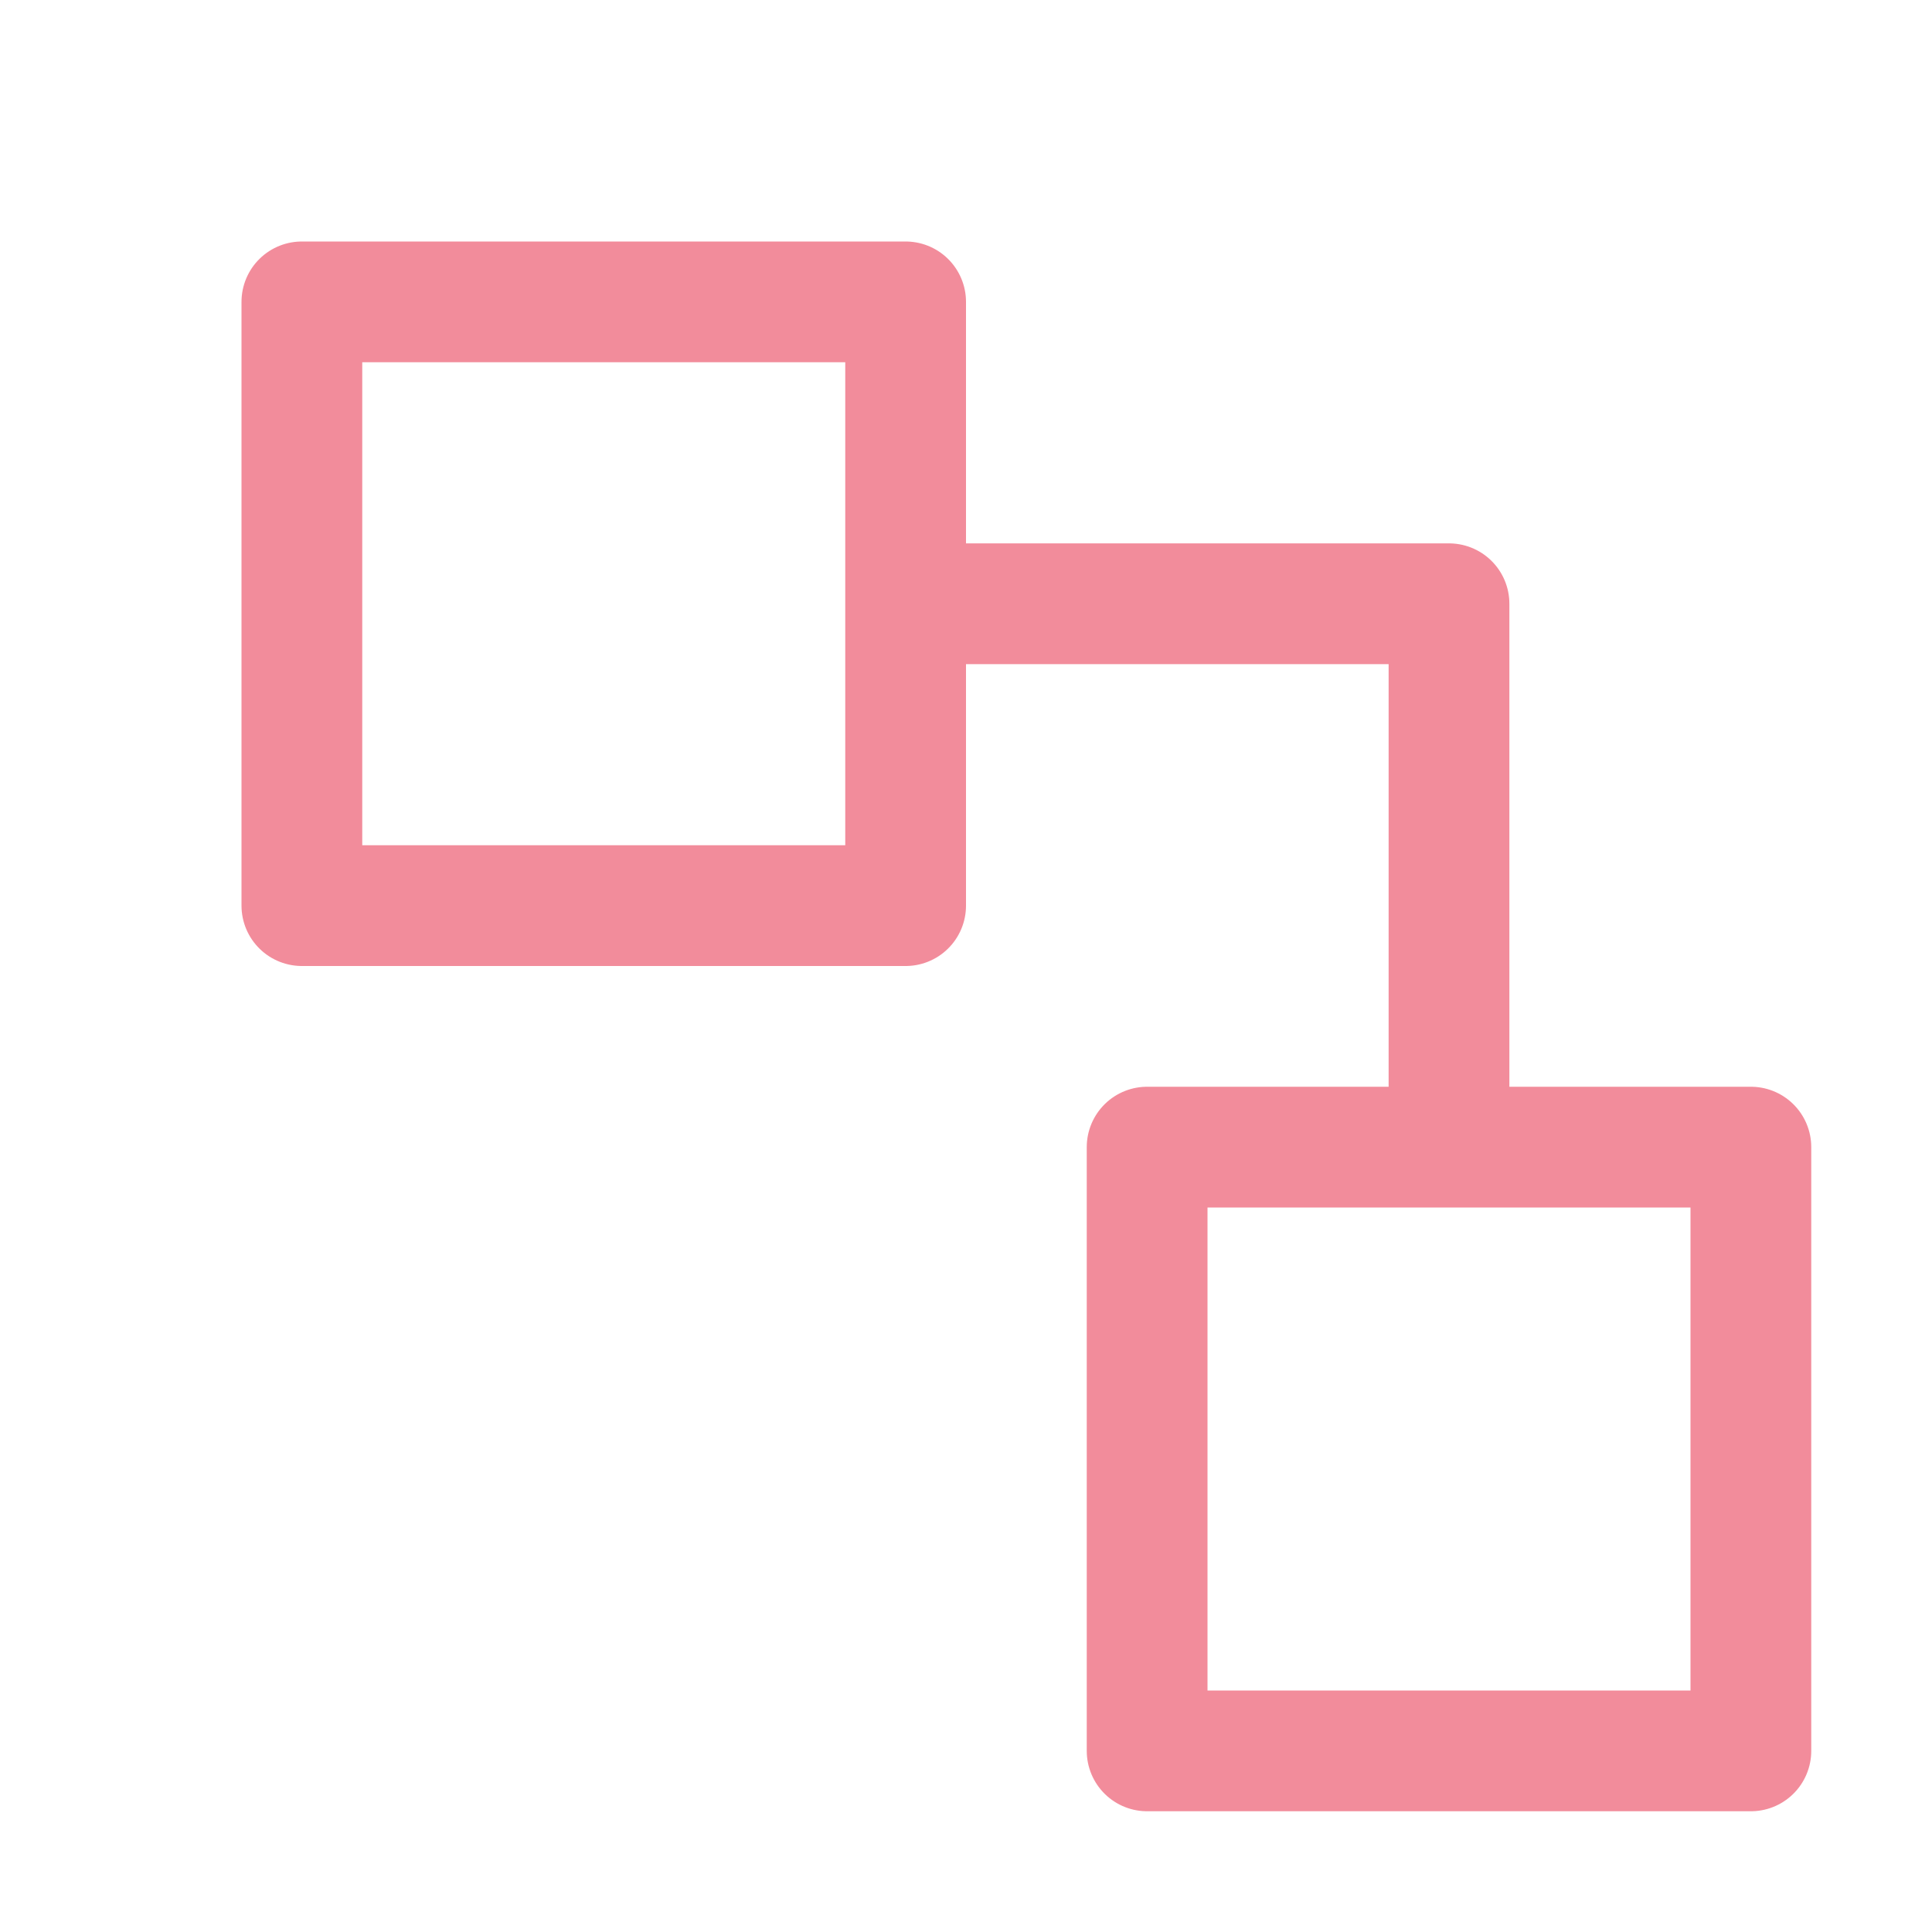
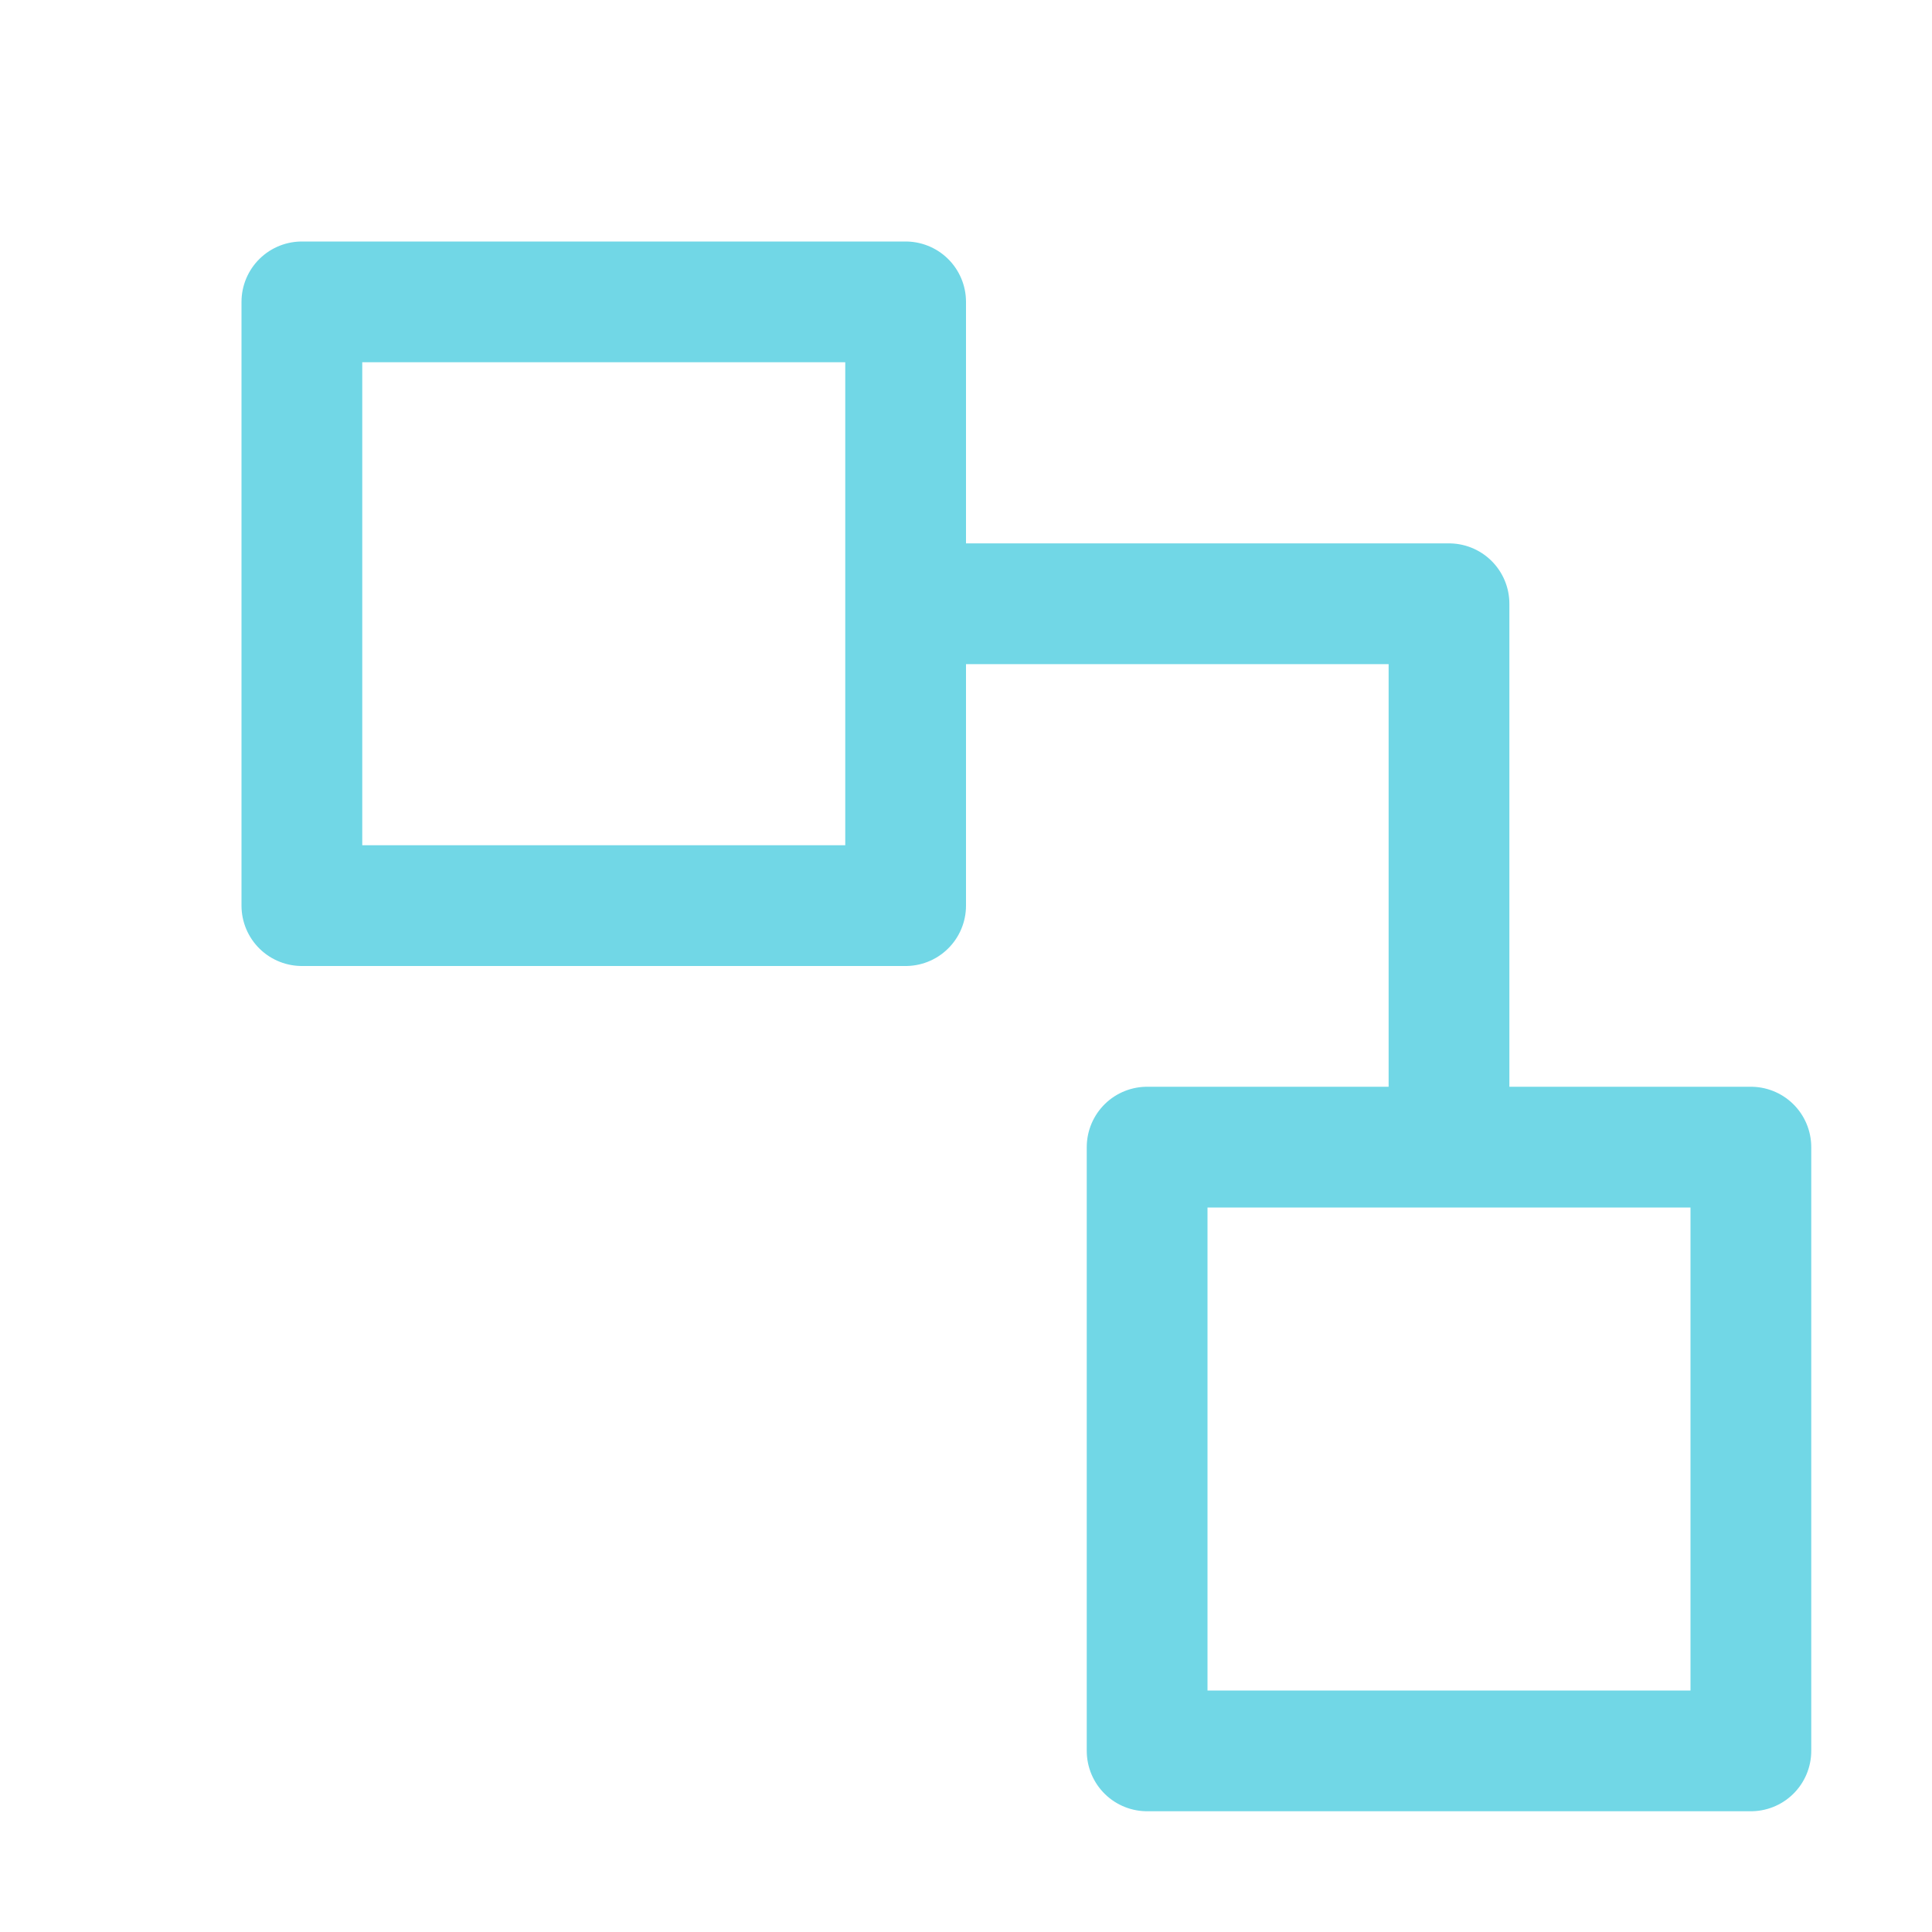
<svg xmlns="http://www.w3.org/2000/svg" width="32" height="32" viewBox="0 0 32 32">
-   <path d="M5 5h10v10H5zM19 19h10v10H19zM15 10h9v9" fill="none" stroke="#f28c9b" stroke-width="2" stroke-linejoin="round" />
+   <path d="M5 5h10v10H5zM19 19h10v10H19zM15 10h9v9" fill="none" stroke="#71d7e6" stroke-width="2" stroke-linejoin="round" />
</svg>
